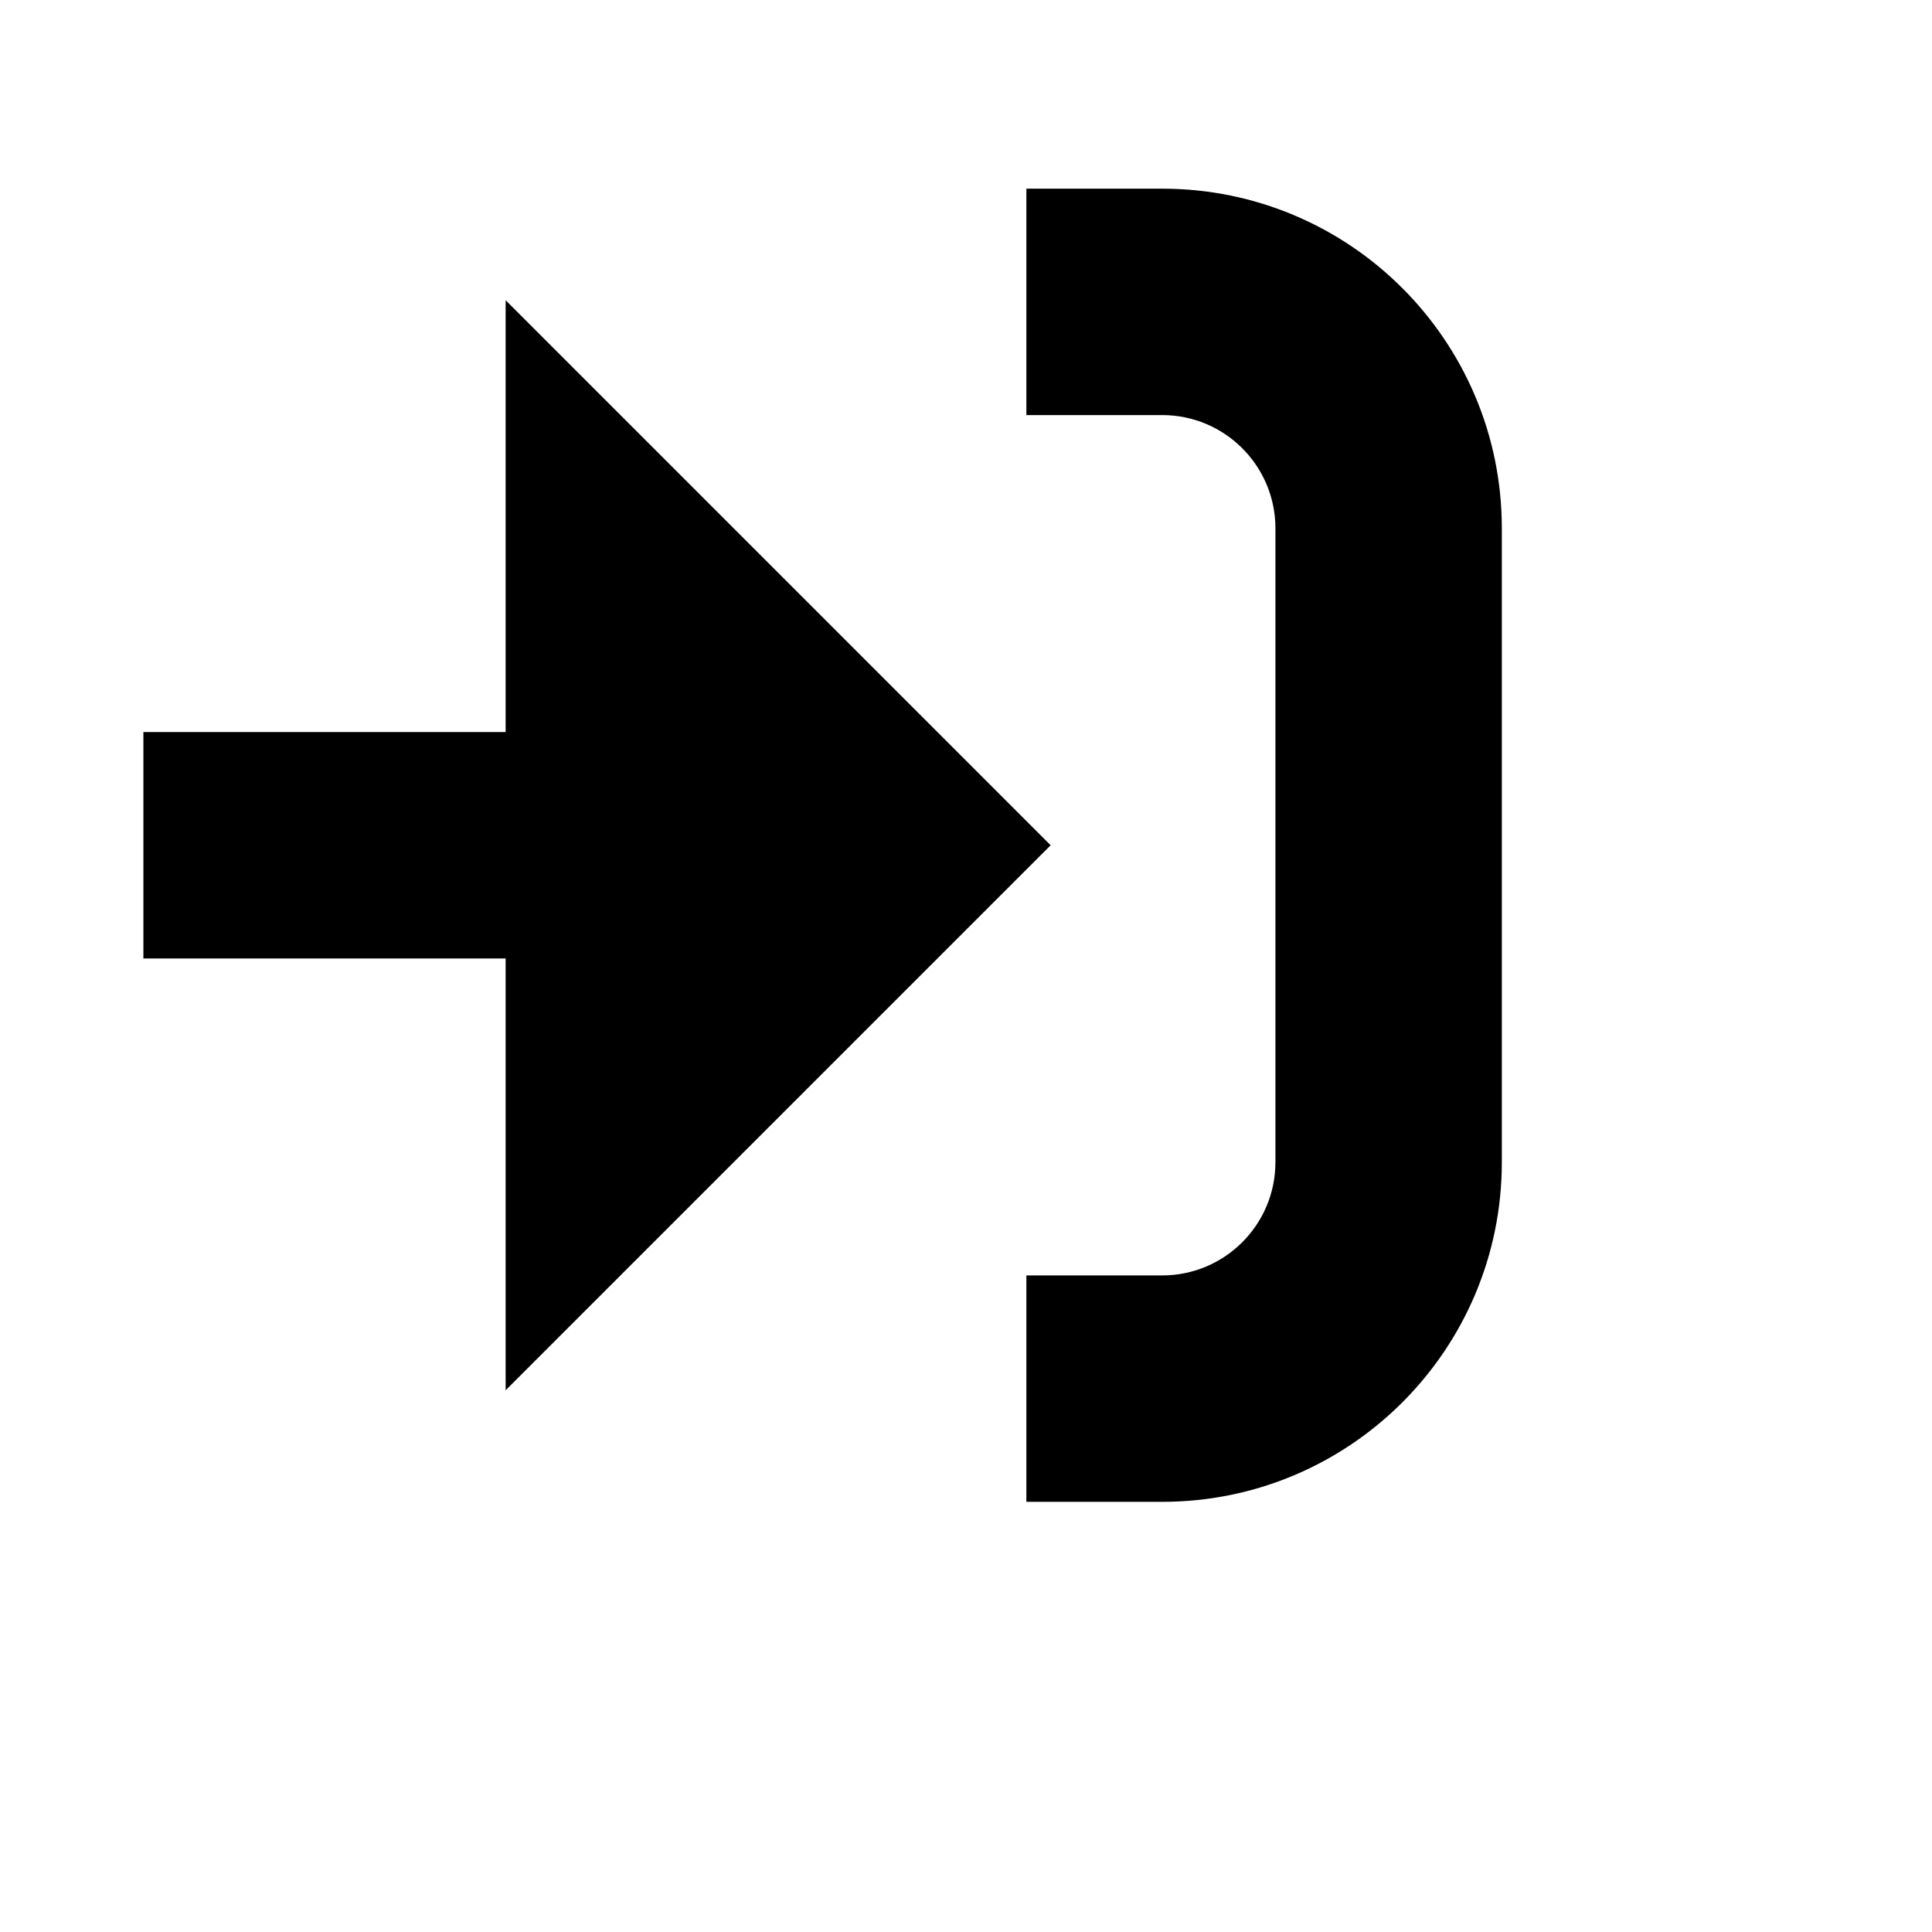
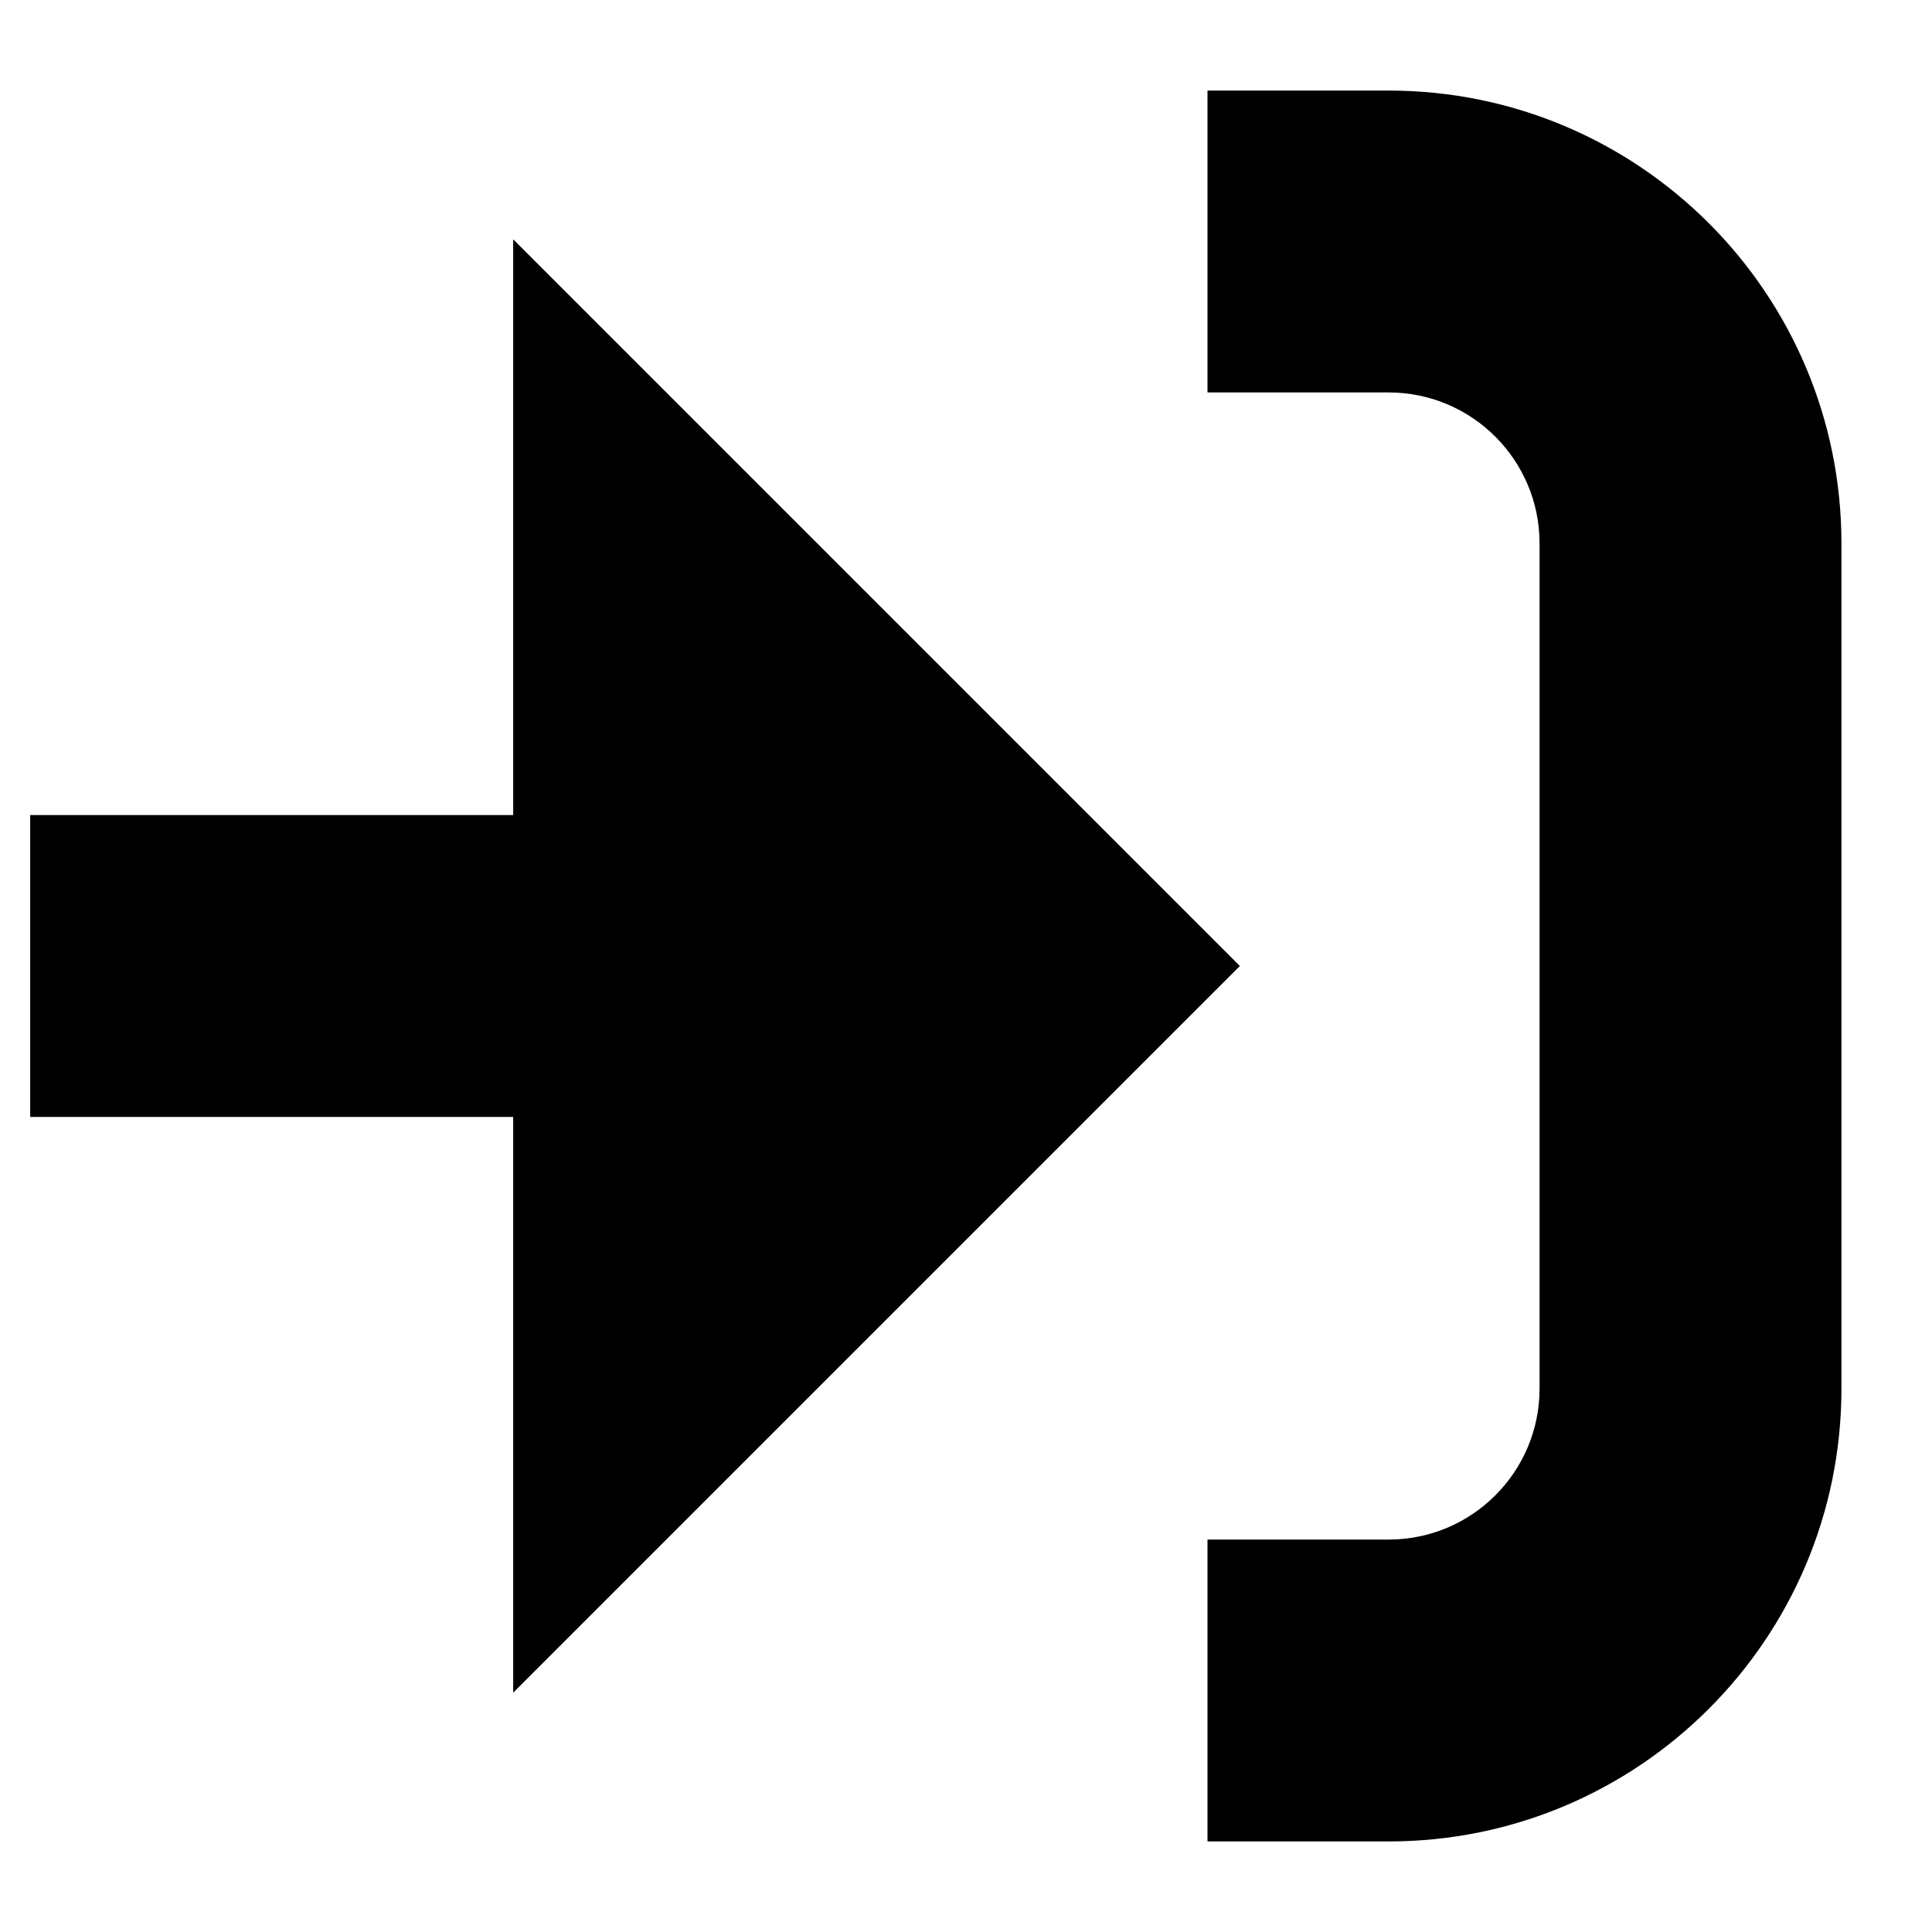
<svg xmlns="http://www.w3.org/2000/svg" viewBox="0 0 16 16" fill="currentColor">
-   <g transform="translate(1 1) scale(.75)">
-     <path d="M11.5.75a3.75 3.75 0 0 1 3.75 3.75v7a3.75 3.75 0 0 1-3.75 3.75H10v-2.5h1.5c.69 0 1.25-.56 1.25-1.25v-7c0-.69-.56-1.25-1.25-1.25H10V.75zM10.268 8 4.25 14.018V9.25h-4v-2.5h4V1.982z" />
-   </g>
+   <path d="M11.5.75a3.75 3.75 0 0 1 3.75 3.75v7a3.75 3.75 0 0 1-3.75 3.75H10v-2.5h1.5c.69 0 1.25-.56 1.25-1.25v-7c0-.69-.56-1.25-1.25-1.25H10V.75zM10.268 8 4.25 14.018V9.25h-4v-2.5h4V1.982z" />
</svg>
